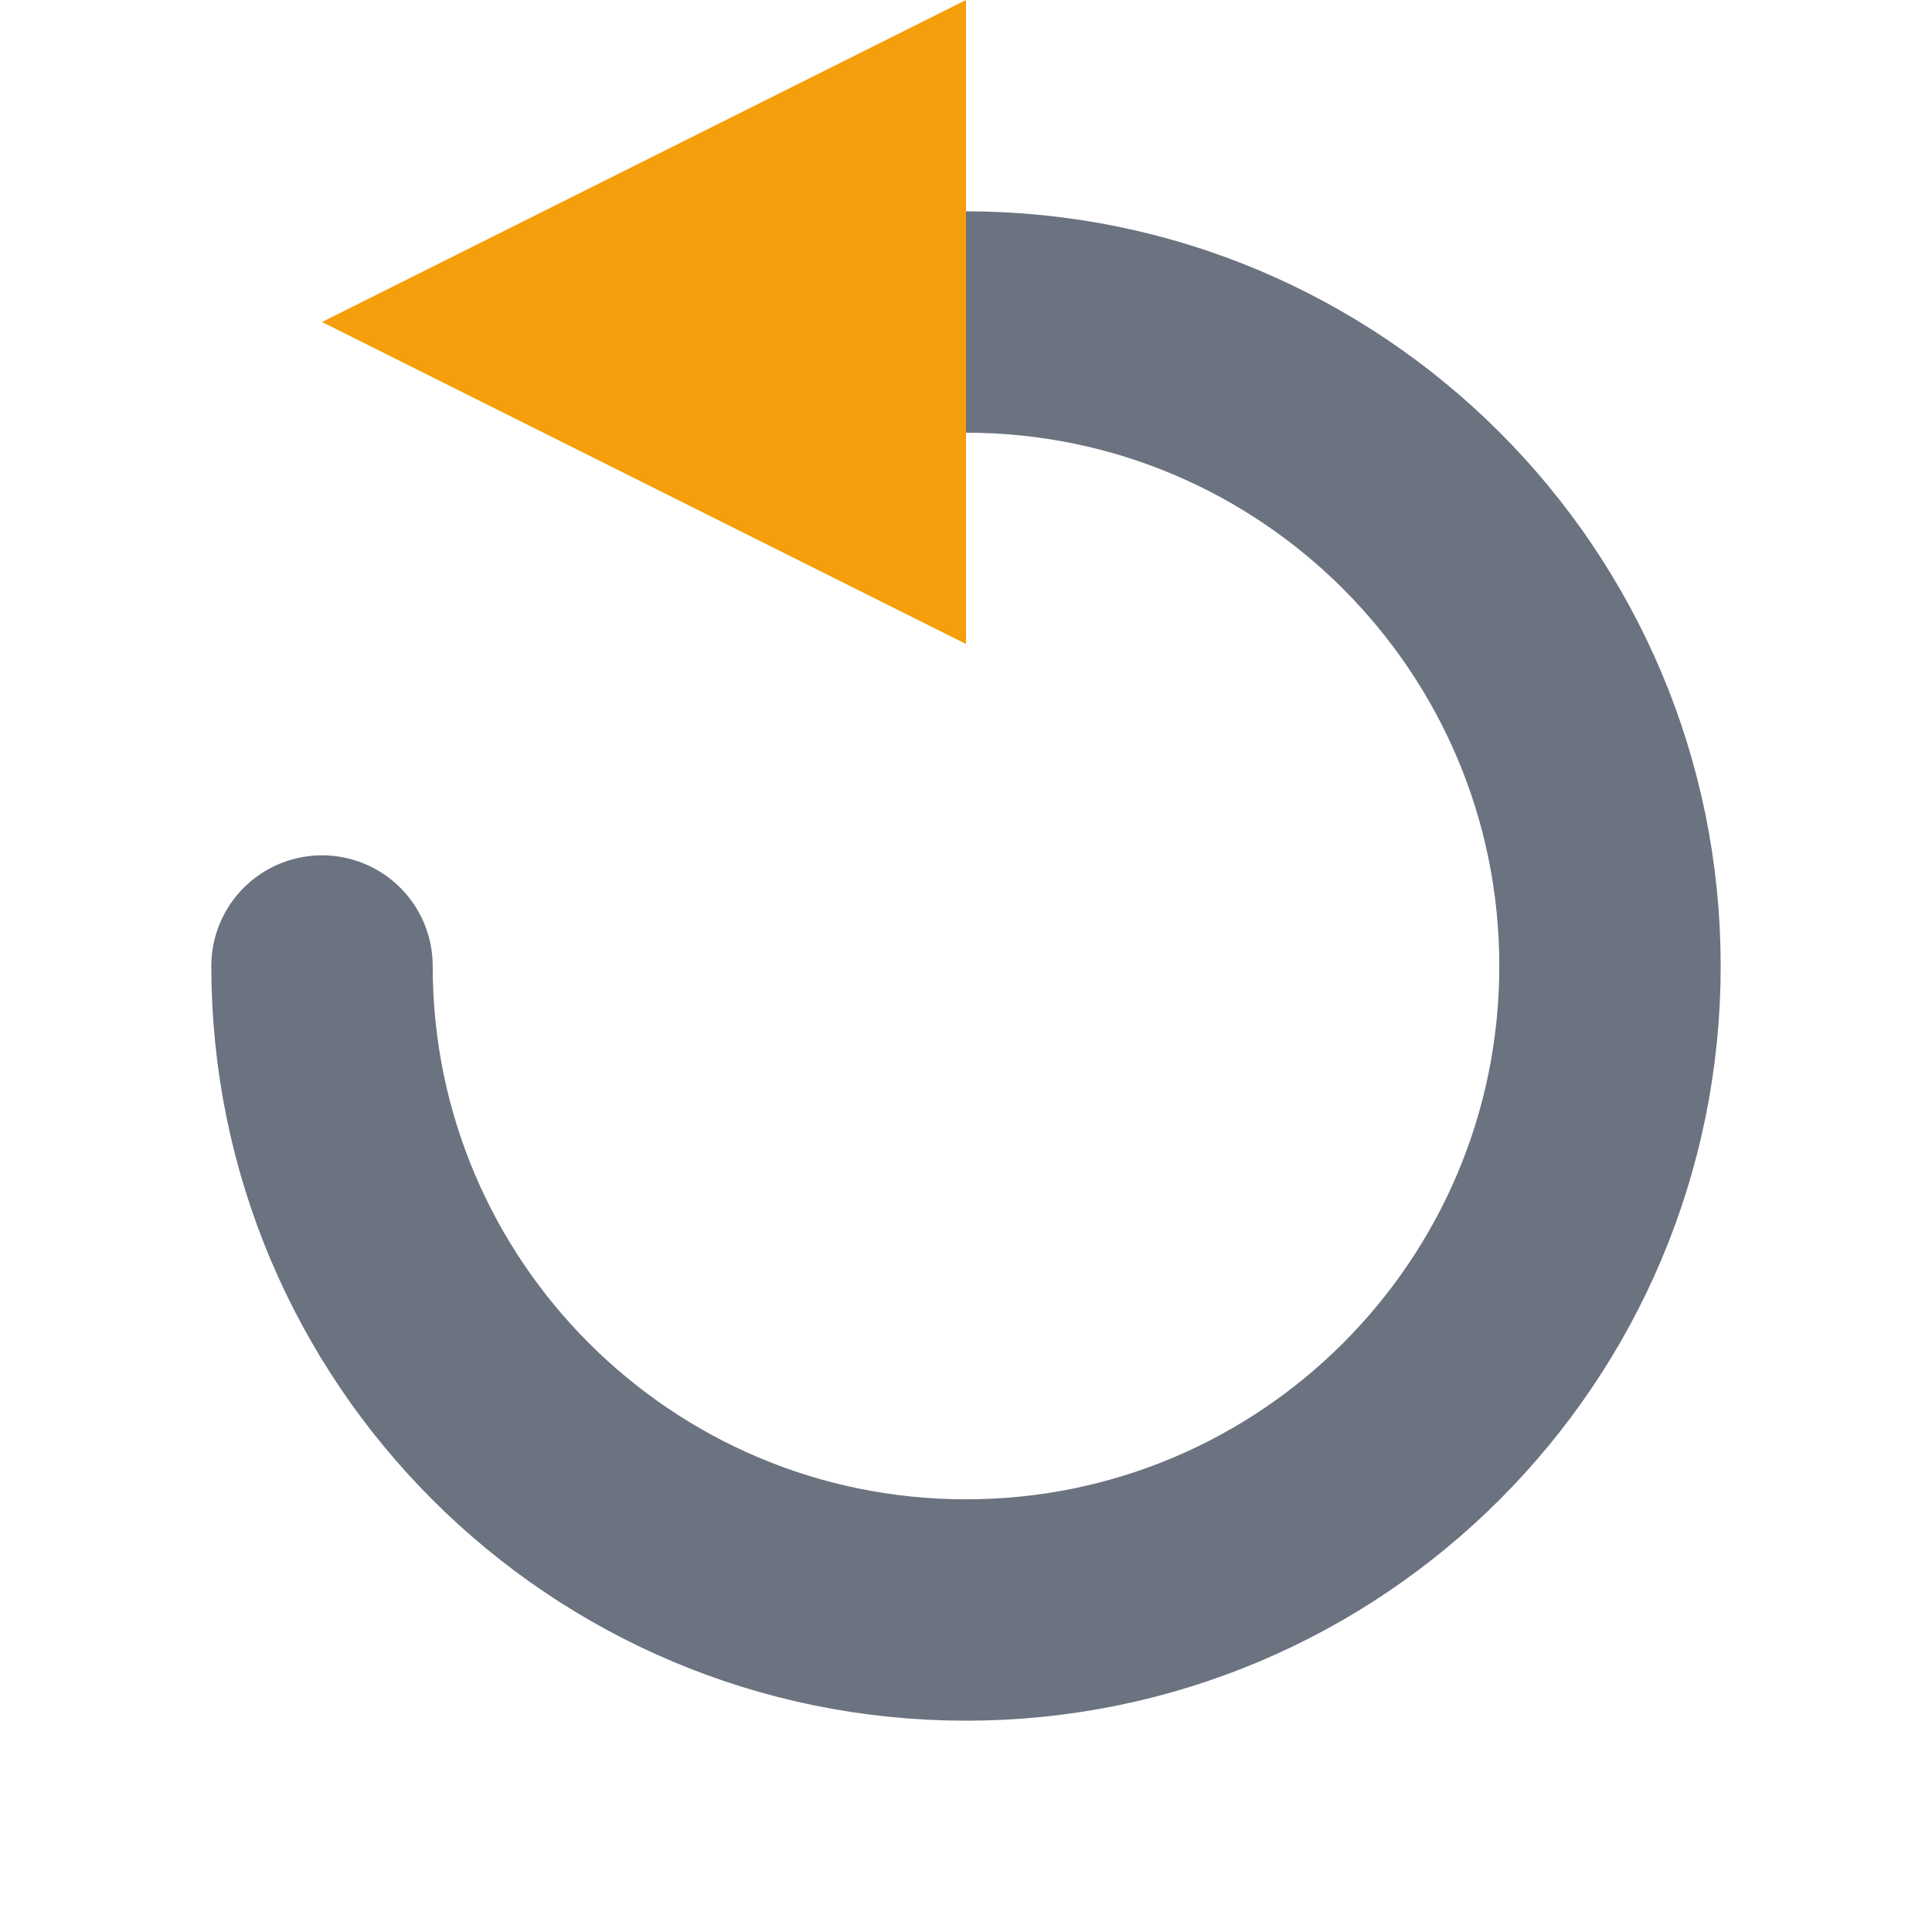
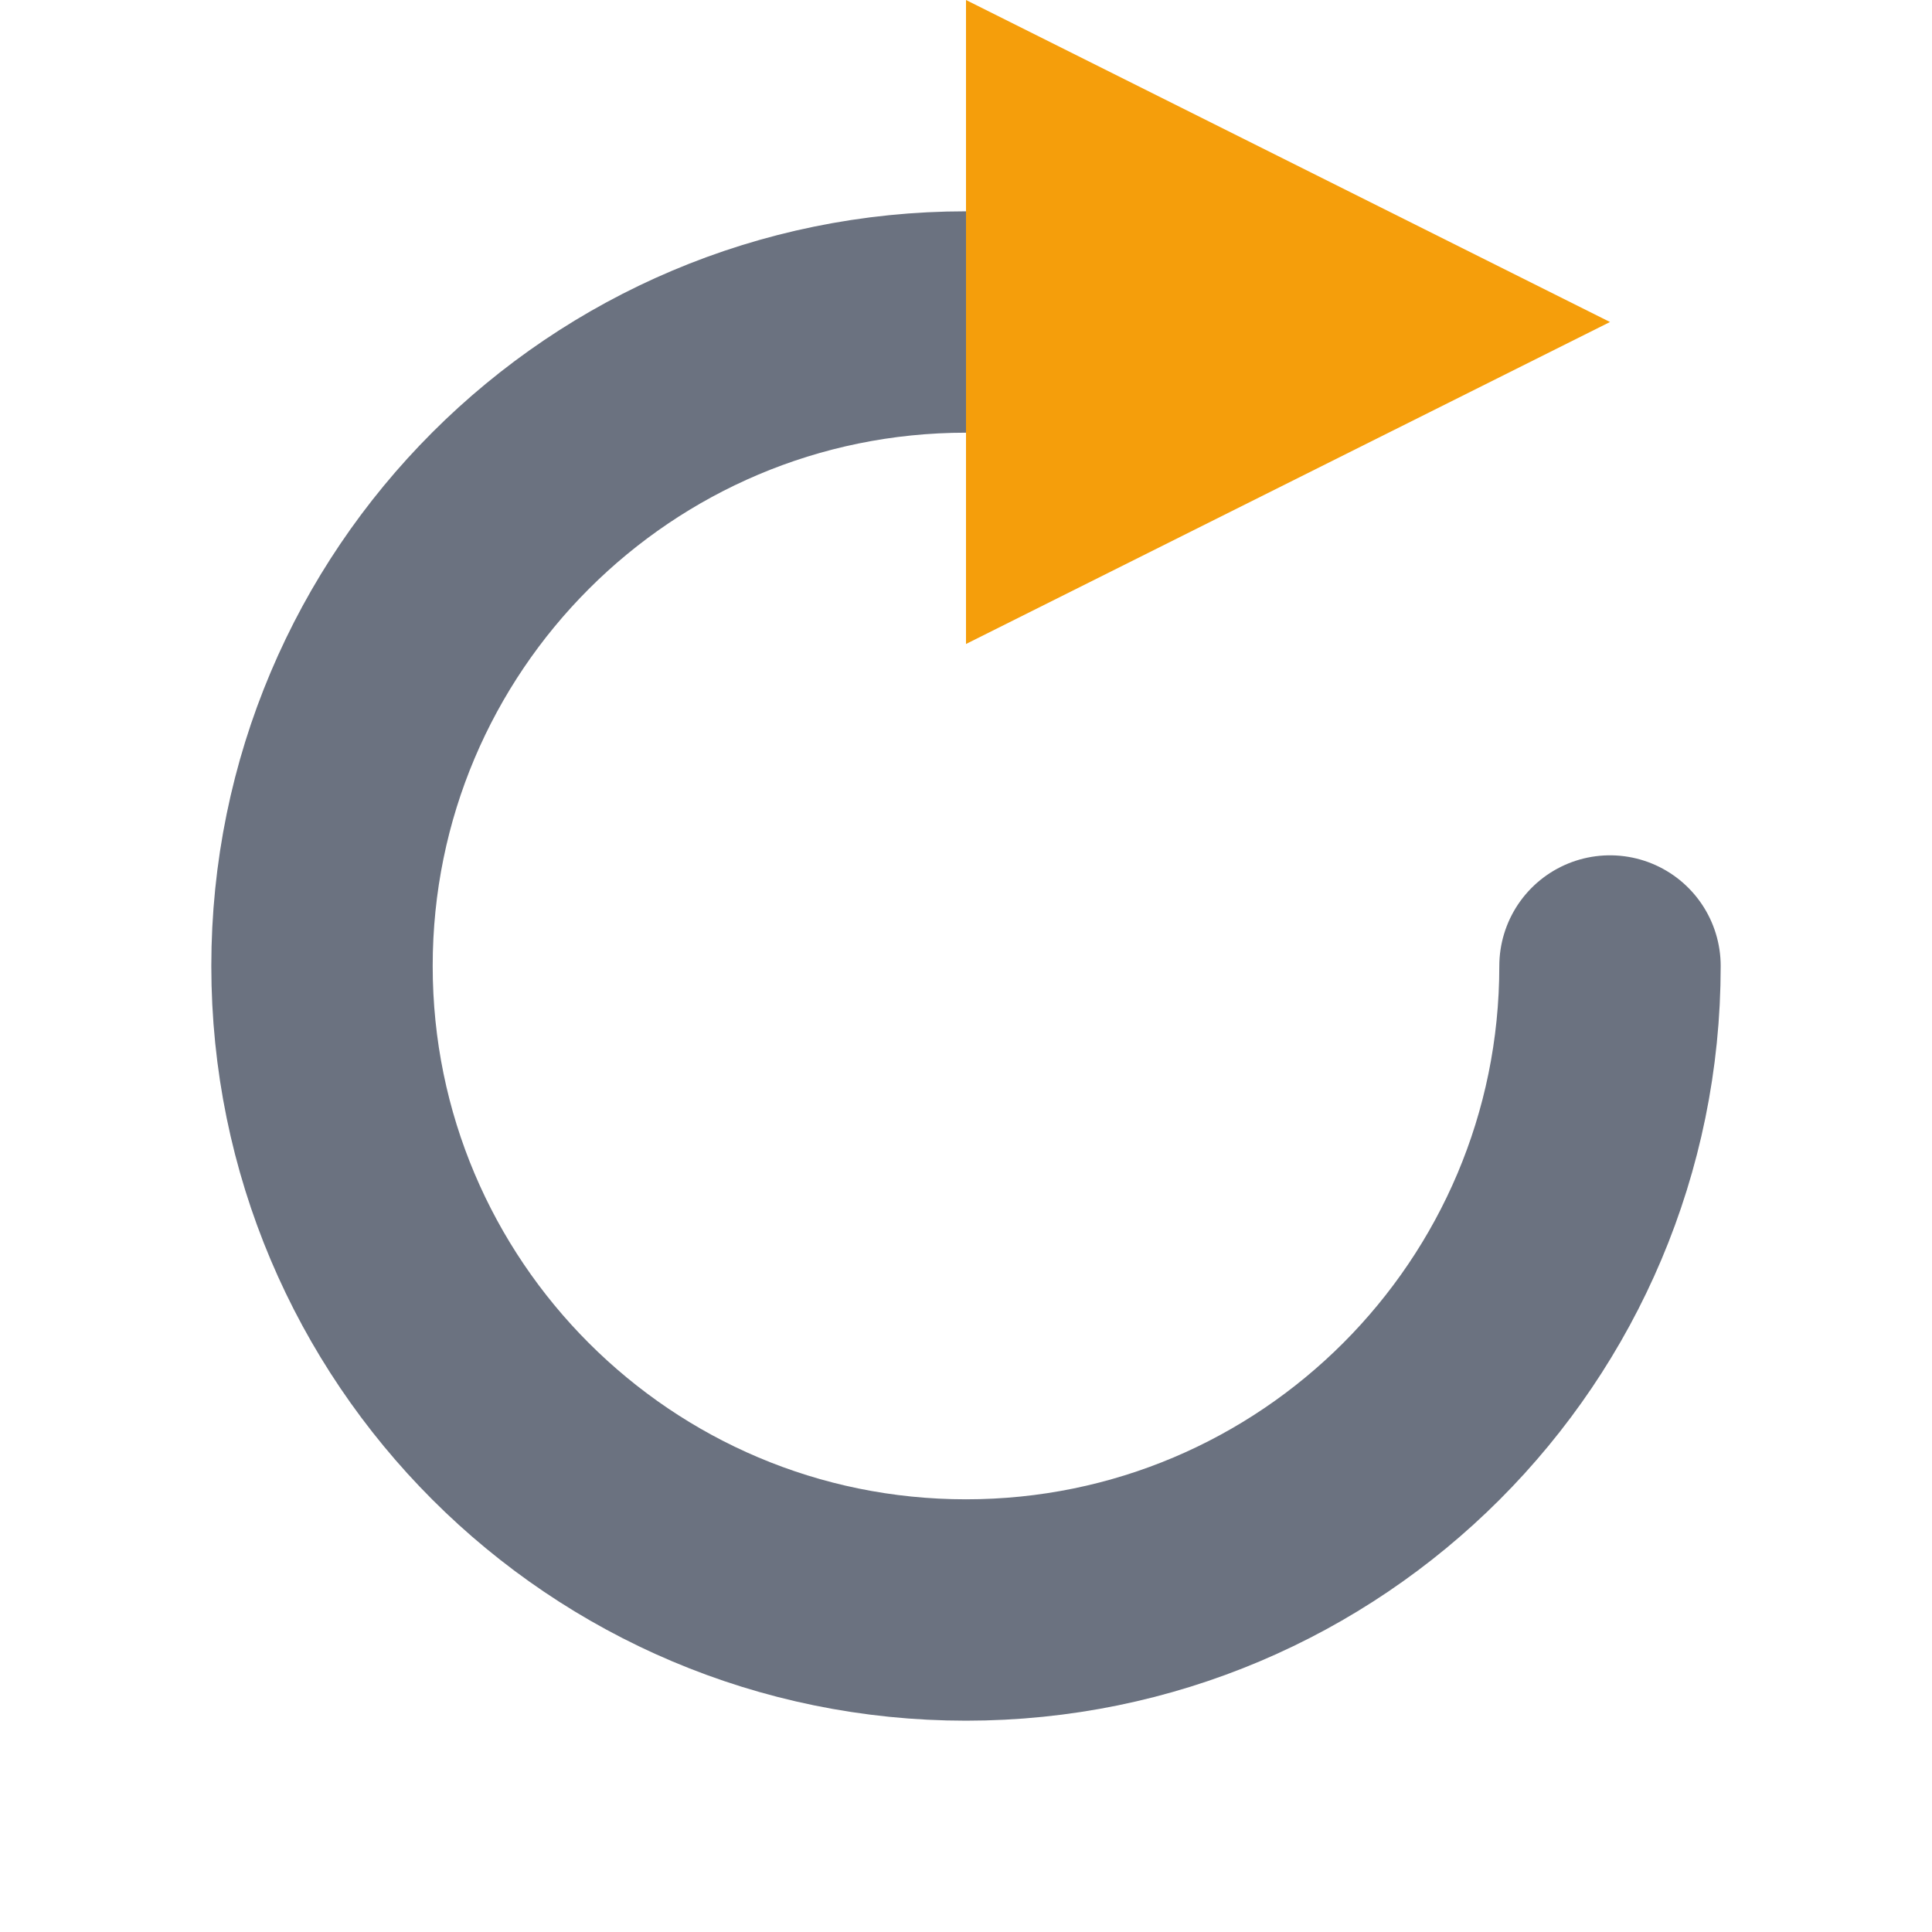
<svg xmlns="http://www.w3.org/2000/svg" width="24" height="24" viewBox="0 0 24 24" fill="none" stroke="#6b7280" stroke-width="2.75" stroke-linecap="round" stroke-linejoin="round">
-   <path d="M4 12a8 8 0 0 0 8 8a8 8 0 0 0 8-8a8 8 0 0 0-8-8" />
-   <path d="M4 4l8-4v8z" fill="#f59e0b" stroke="none" />
+   <path d="M20 12a8 8 0 0 1-8 8a8 8 0 0 1-8-8a8 8 0 0 1 8-8" />
+   <path d="M20 4l-8-4v8z" fill="#f59e0b" stroke="none" />
</svg>
